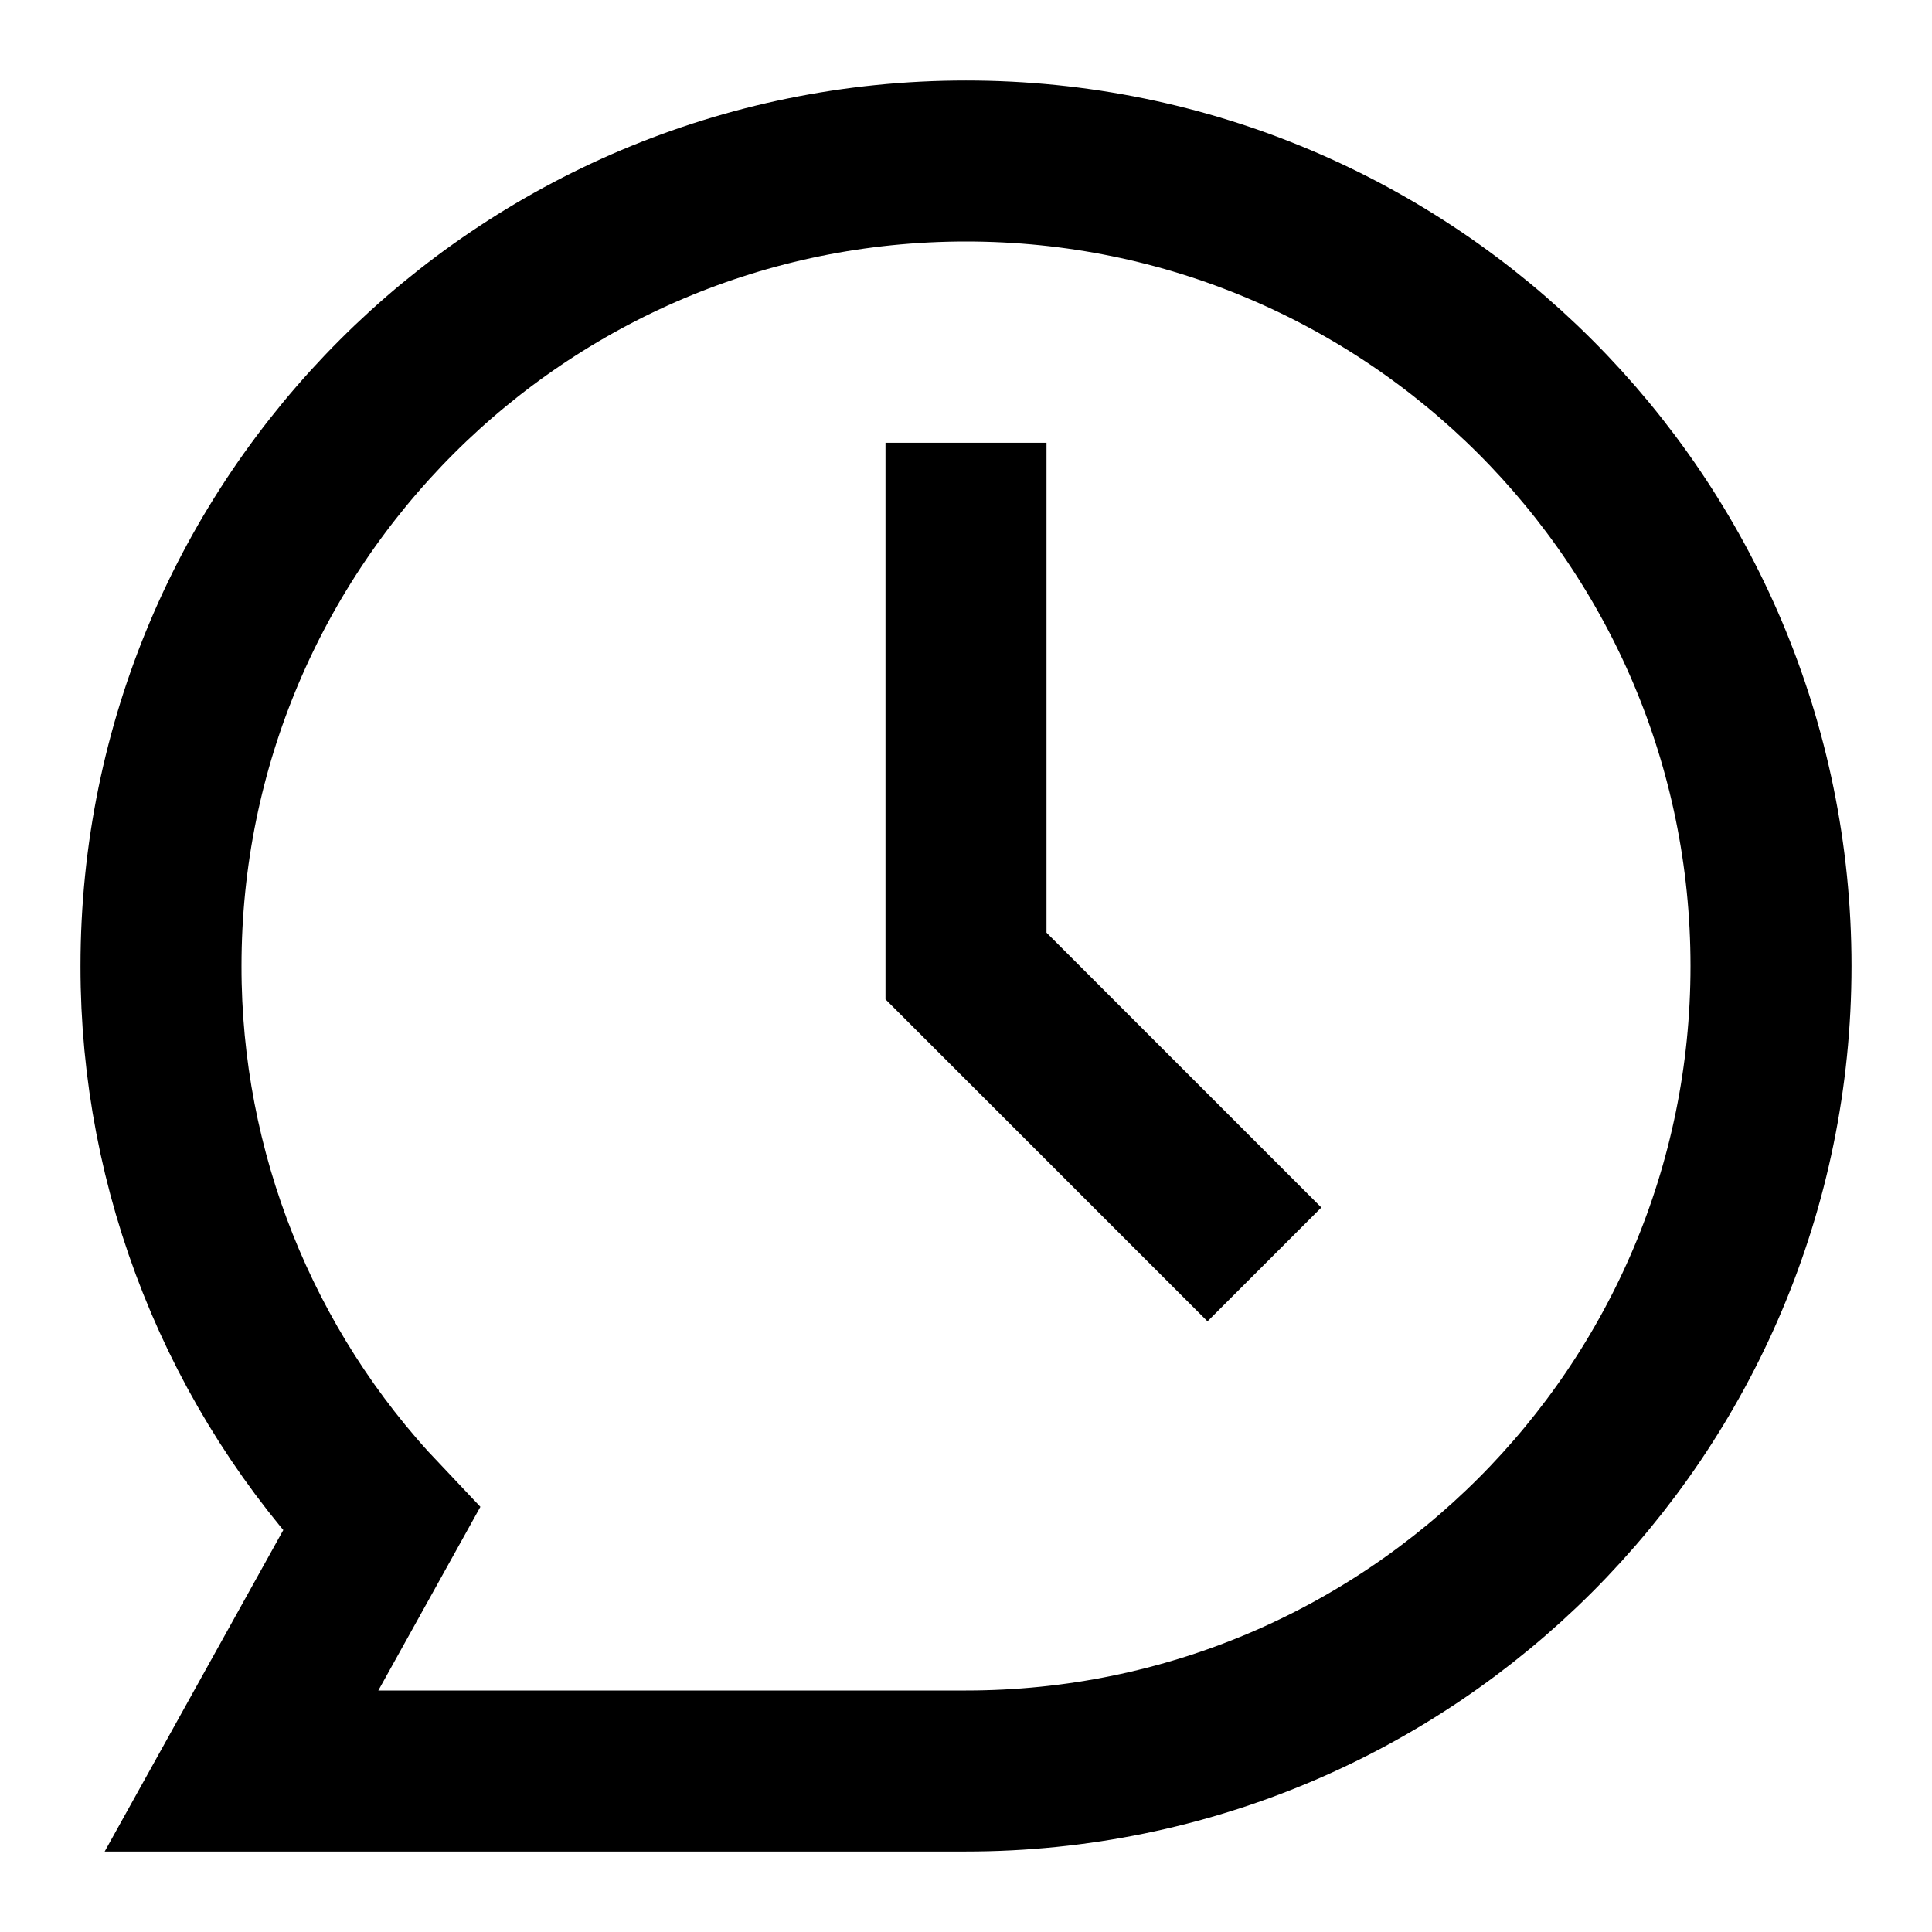
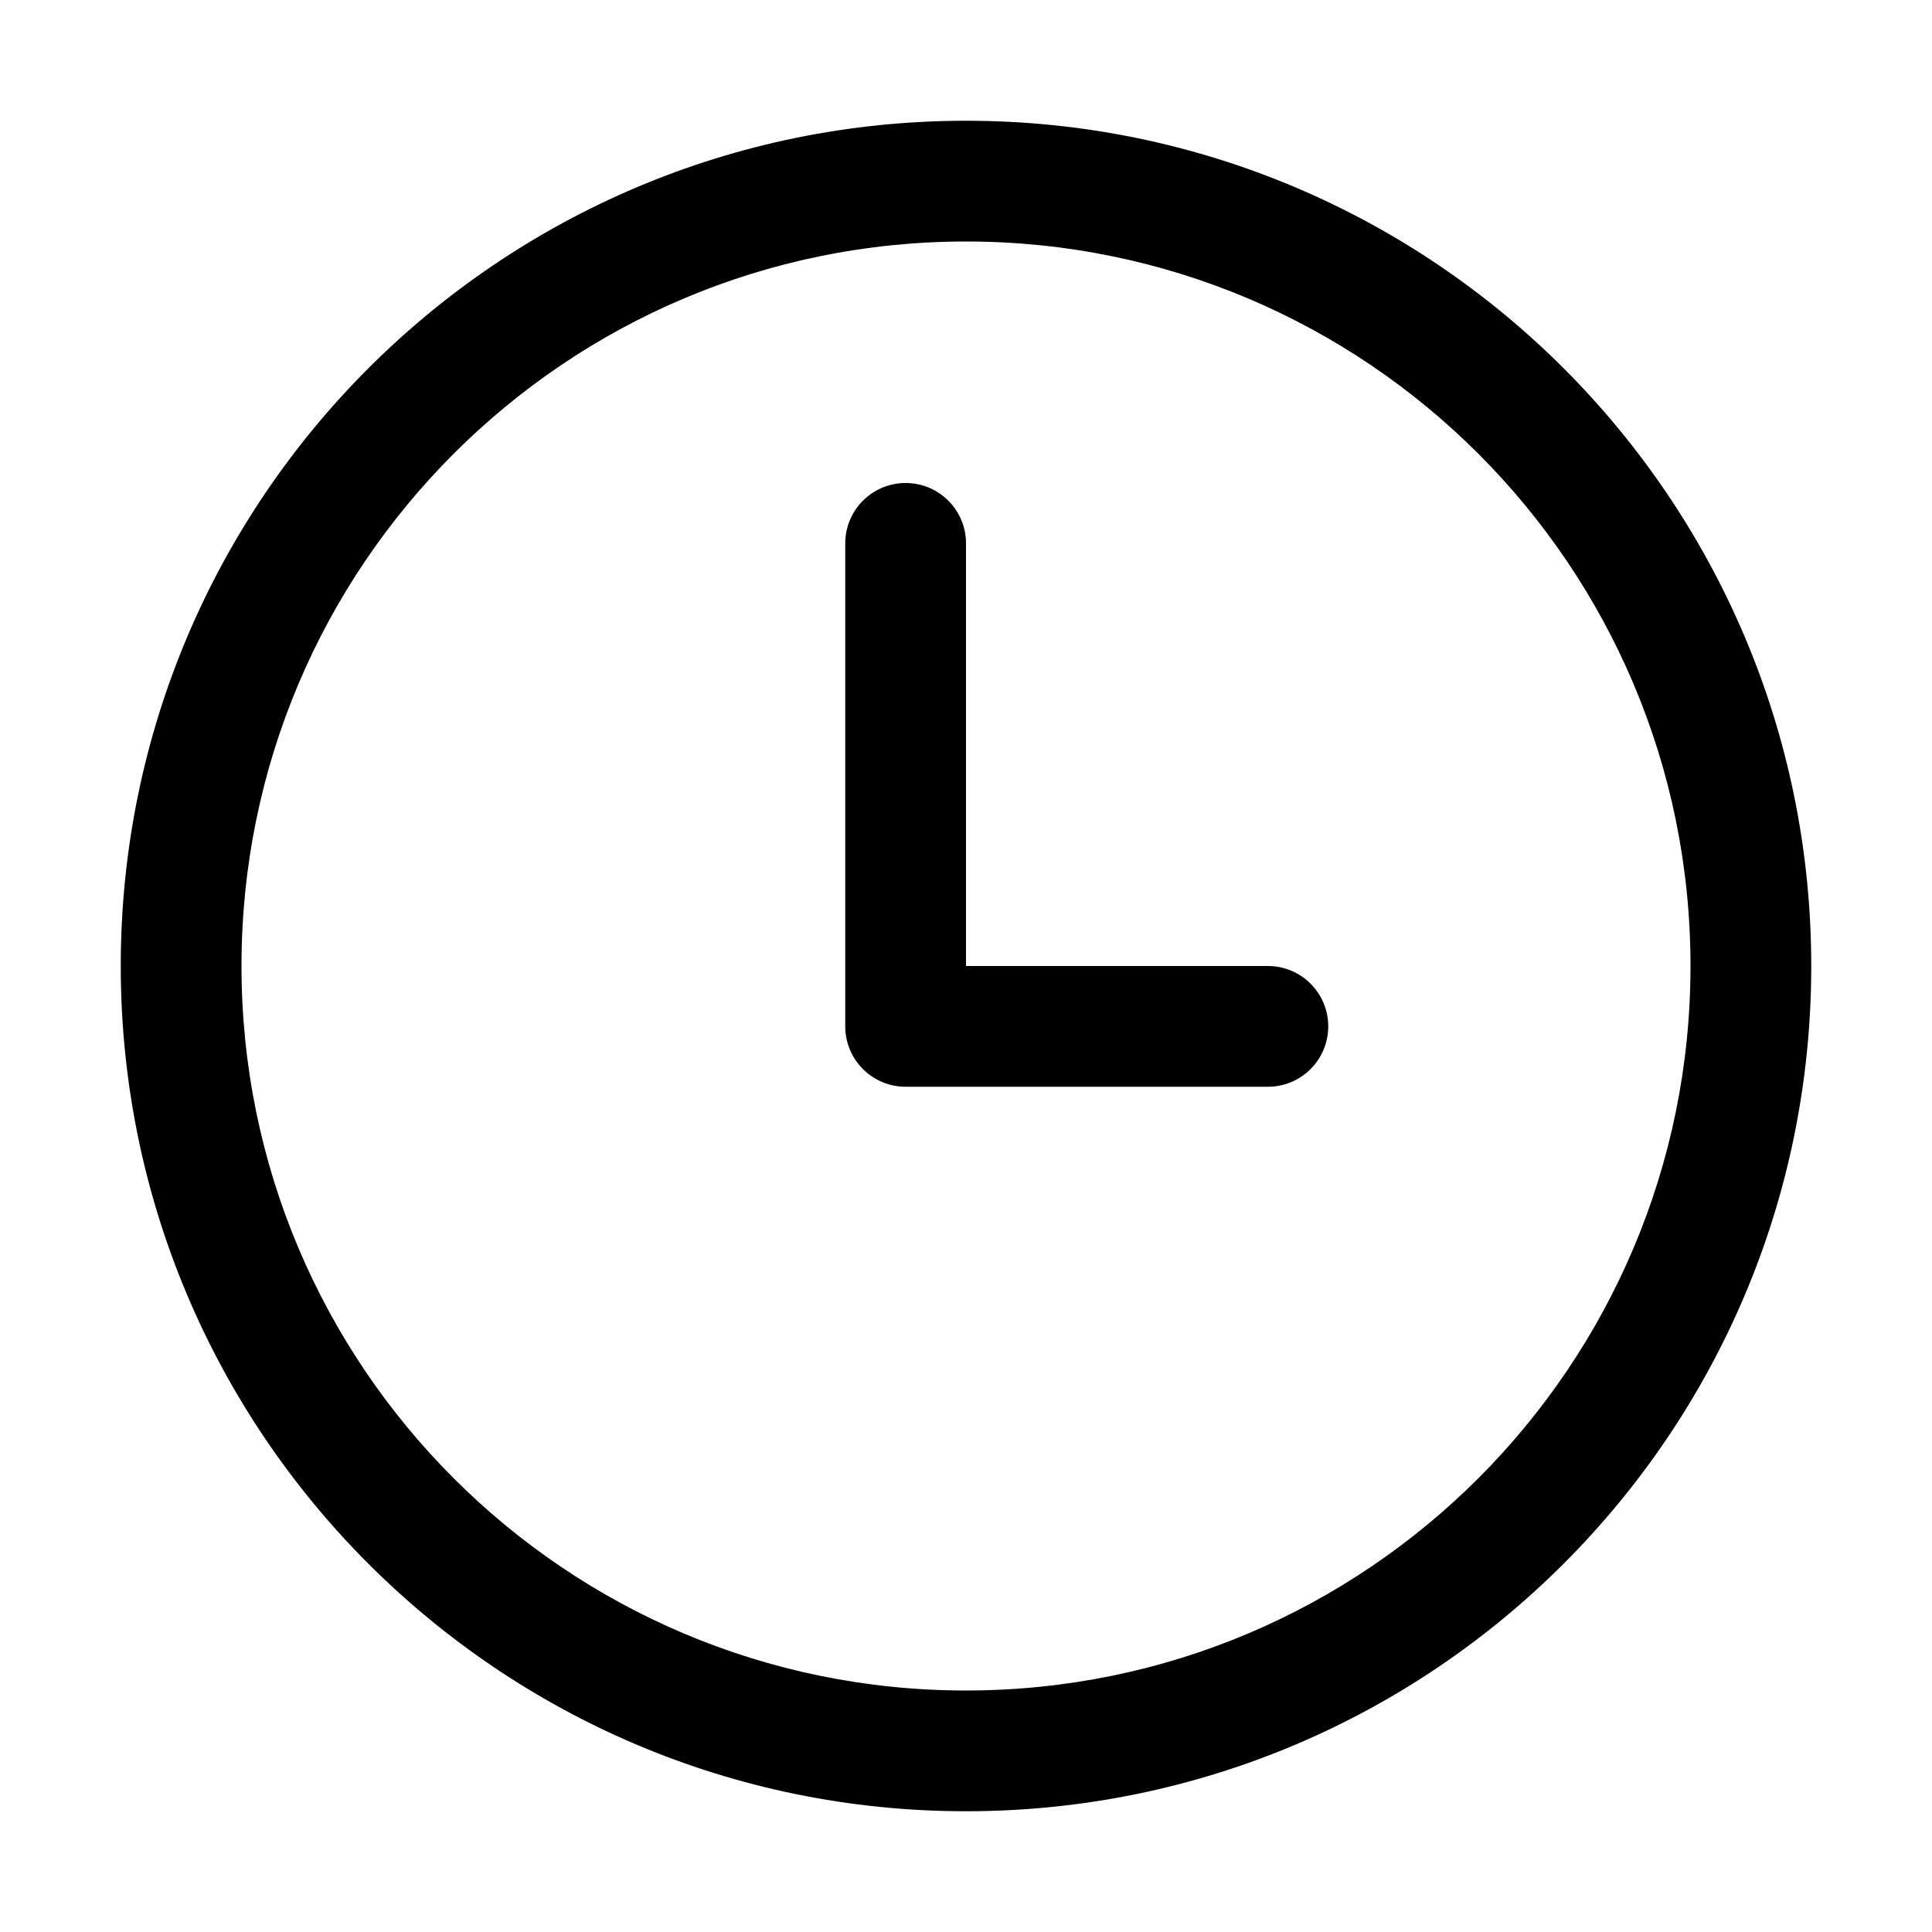
- <svg xmlns="http://www.w3.org/2000/svg" viewBox="0 0 24 24">
-   <g fill="none">
-     <path d="M12 22c5.523 0 10-4.477 10-10S17.523 2 12 2S2 6.477 2 12a9.97 9.97 0 0 0 2.737 6.874L3 22z" clip-rule="evenodd" />
-     <path stroke="currentColor" stroke-linecap="square" stroke-width="2" d="M12 22c5.523 0 10-4.477 10-10S17.523 2 12 2S2 6.477 2 12a9.97 9.97 0 0 0 2.737 6.874L3 22z" clip-rule="evenodd" />
-     <path stroke="currentColor" stroke-linecap="square" stroke-width="2" d="M12 6.5V12l3 3" />
-   </g>
+ <svg xmlns="http://www.w3.org/2000/svg" viewBox="0 0 16 16">
+   <path fill="currentColor" d="M2 8a6 6 0 1 1 12 0A6 6 0 0 1 2 8m6-7a7 7 0 1 0 0 14A7 7 0 0 0 8 1m0 3.5a.5.5 0 0 0-1 0v4a.5.5 0 0 0 .5.5h3a.5.5 0 0 0 0-1H8z" />
</svg>
